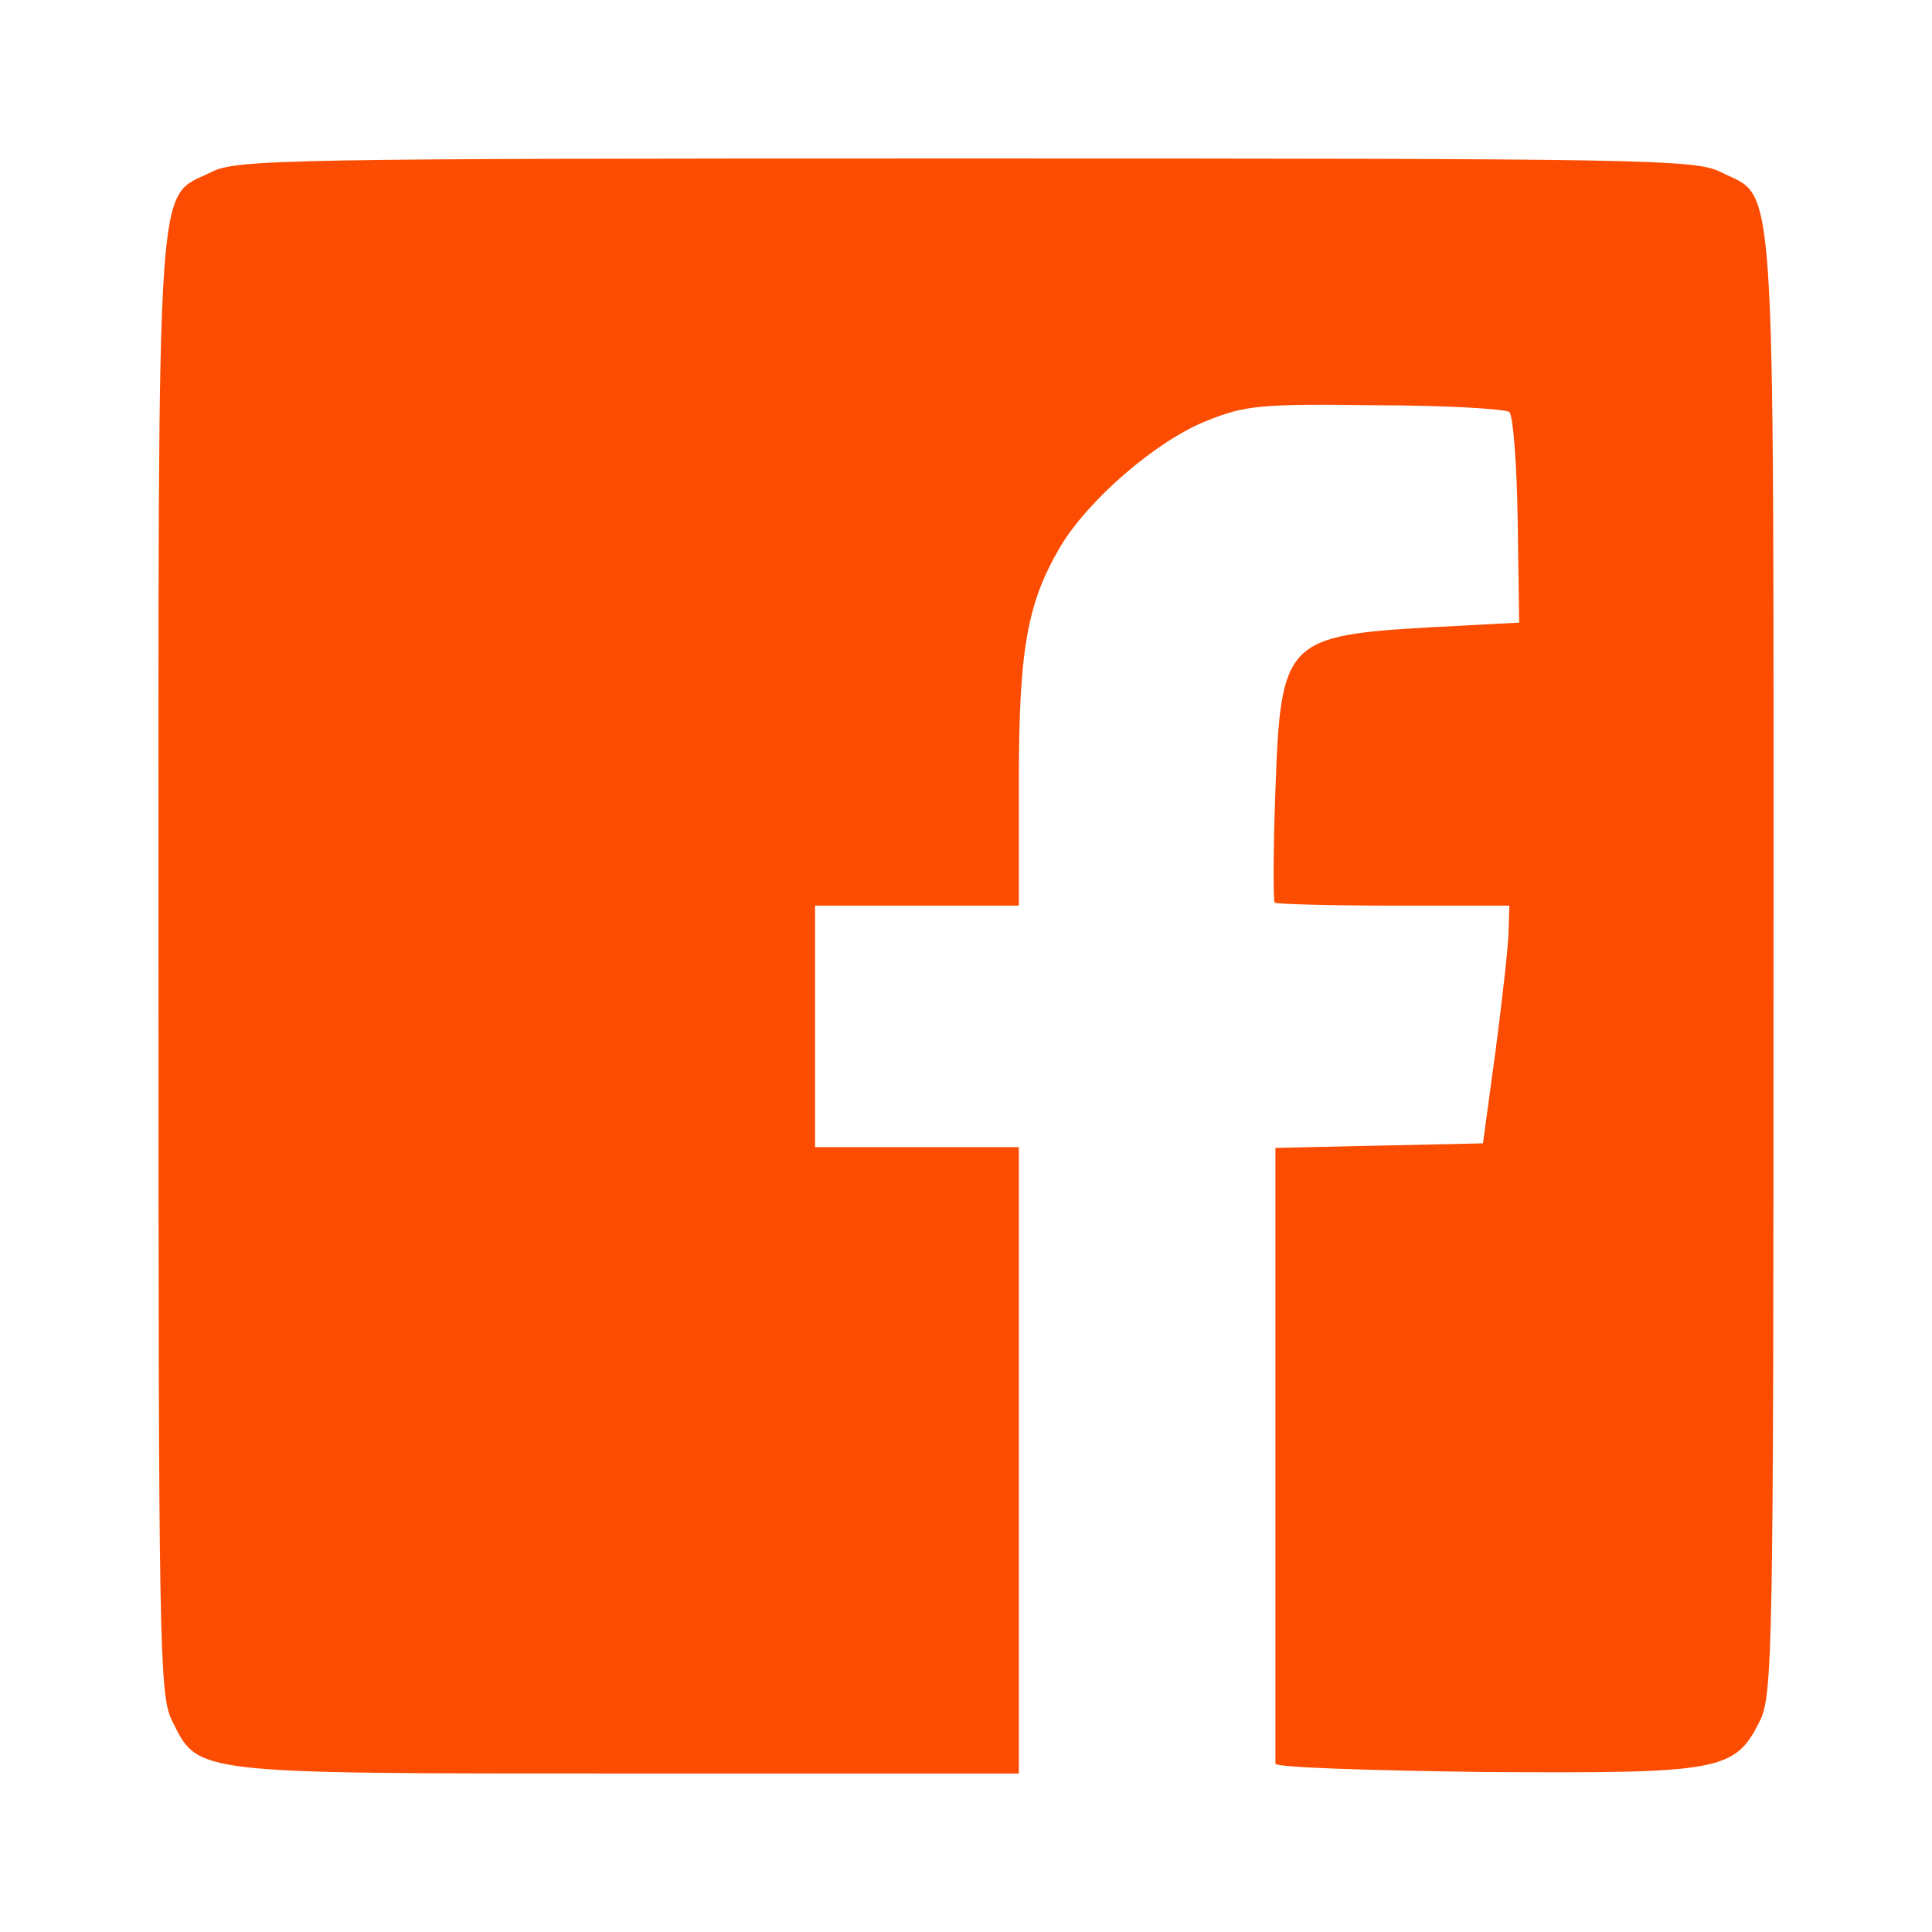
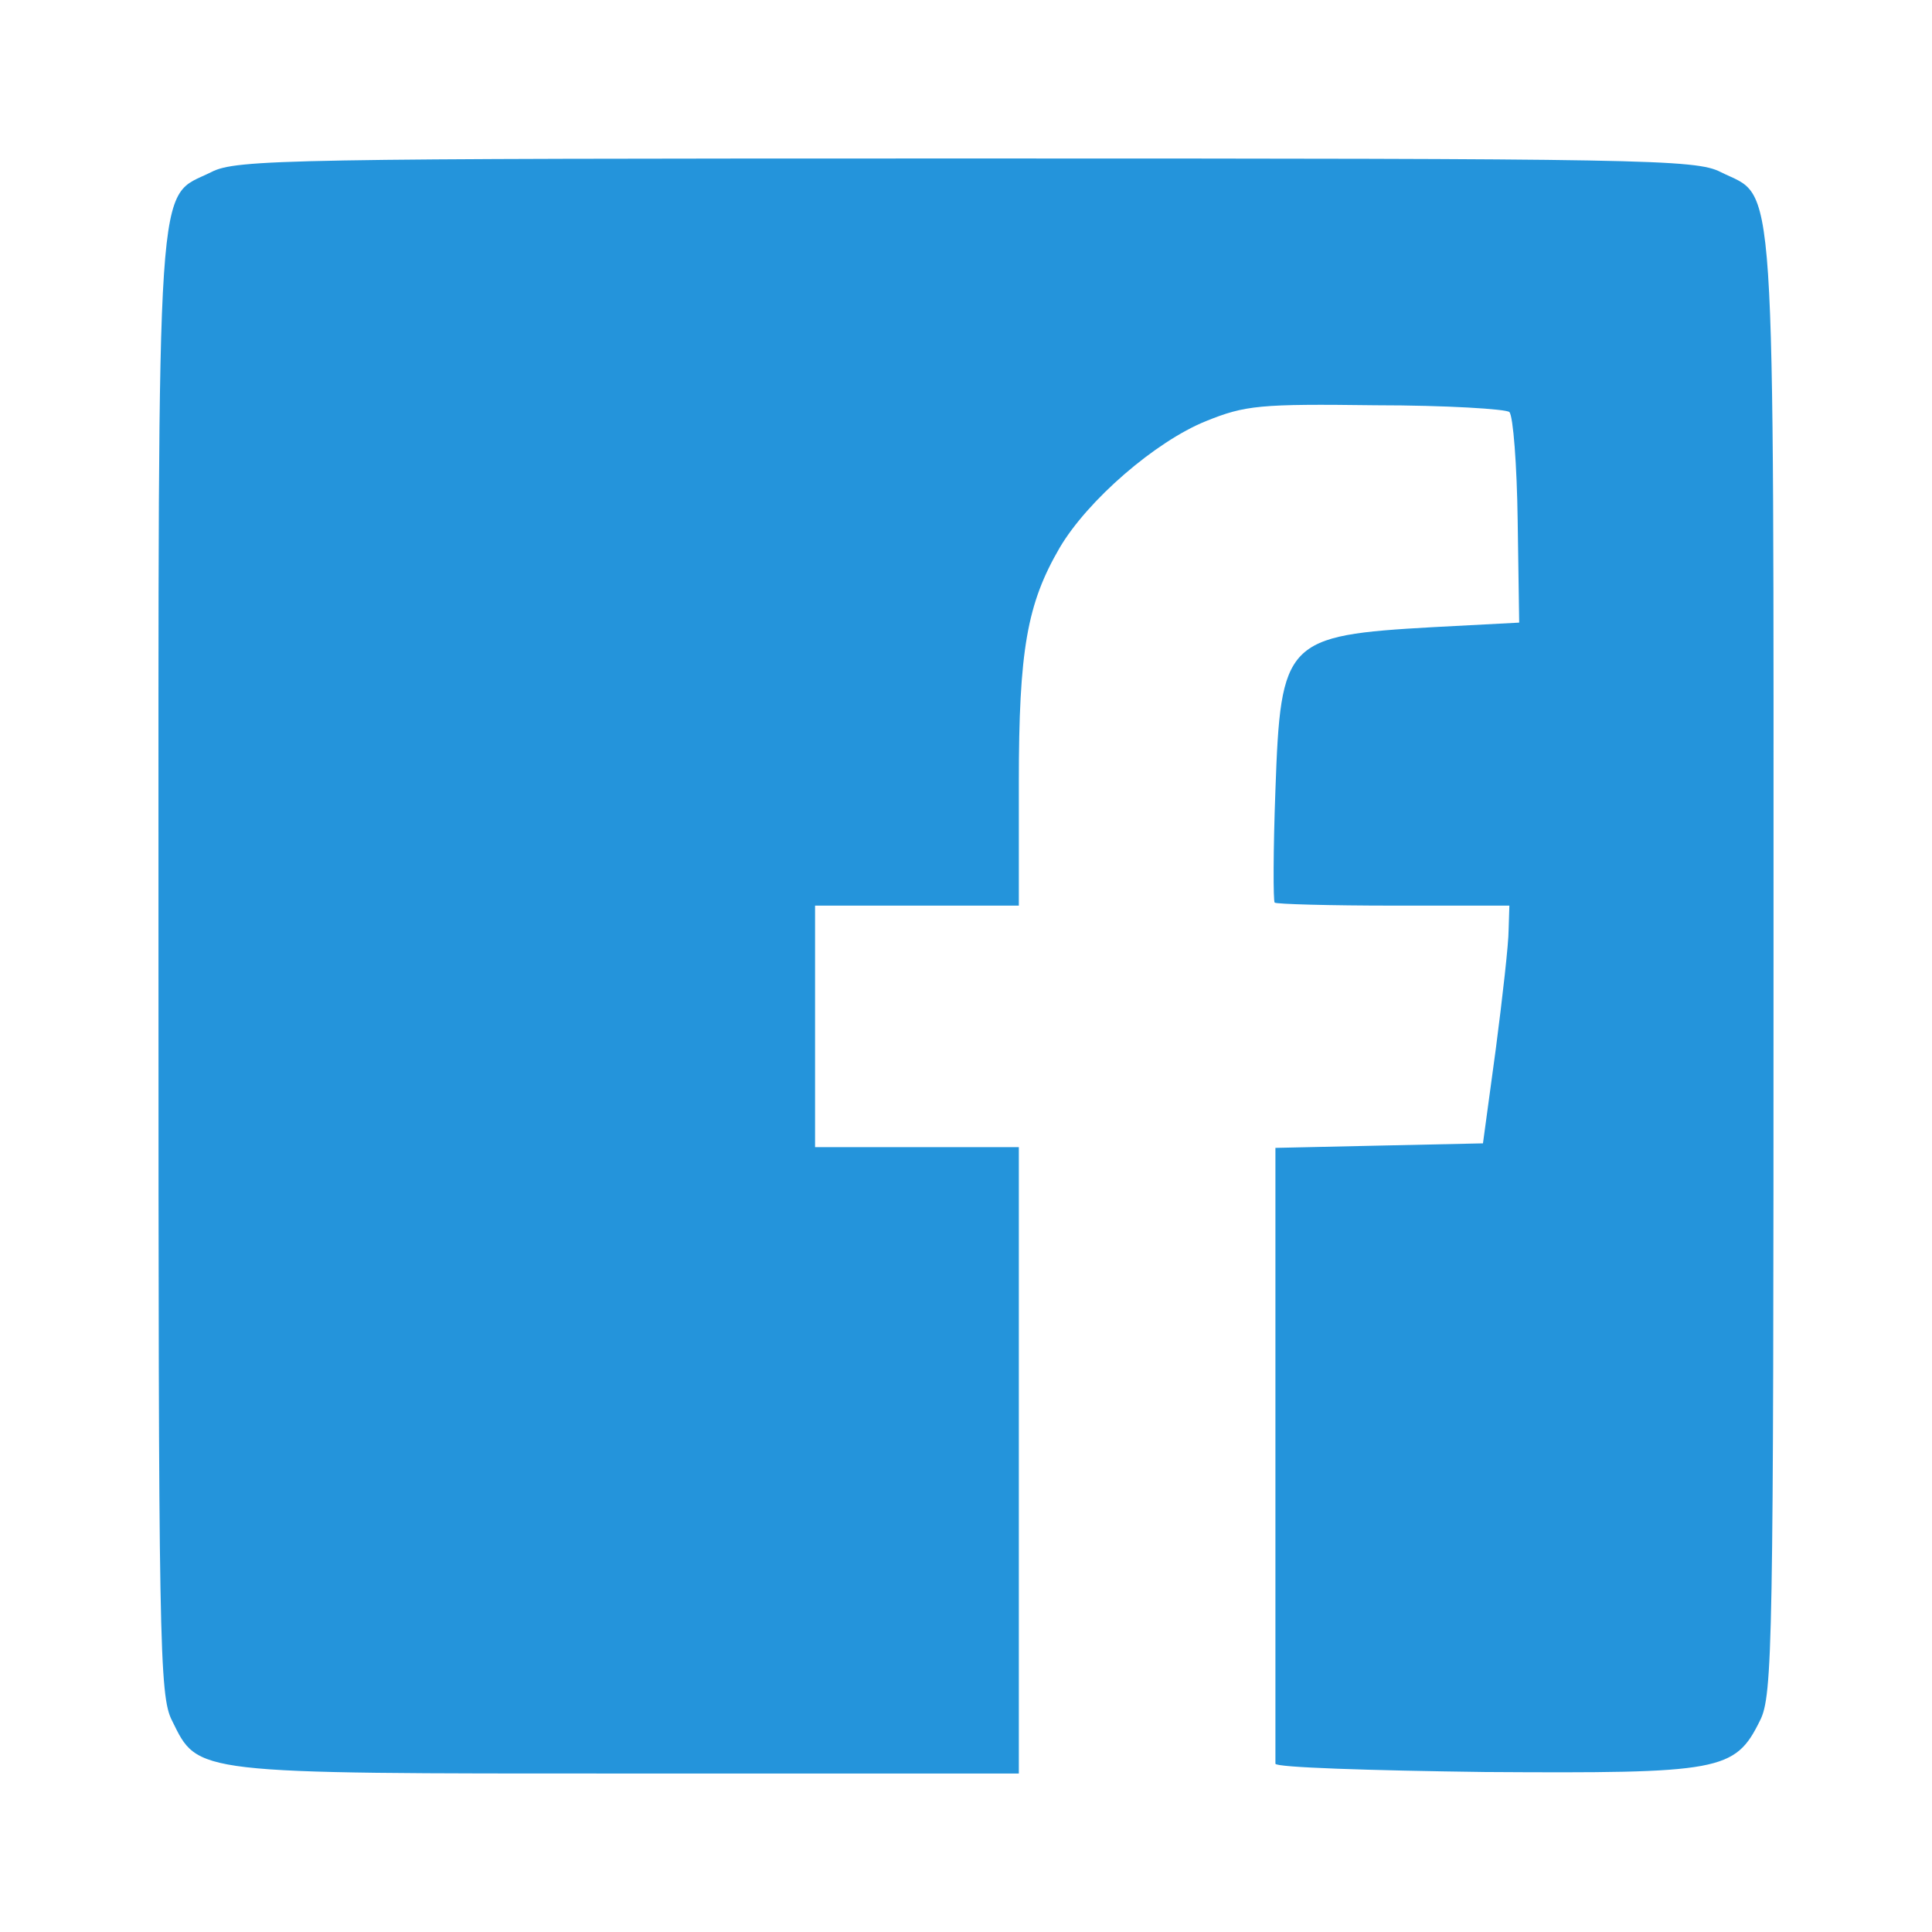
<svg xmlns="http://www.w3.org/2000/svg" version="1.0" width="256pt" height="256pt" viewBox="0 0 256 256">
-   <g transform="translate(0,256) scale(0.1,-0.1)" fill="#fc4c02" stroke="none">
+   <g transform="translate(0,256) scale(0.1,-0.1)" fill="#2494db" stroke="none">
    <path d="M280 2332 c-74 -37 -70 27 -70 -1052 0 -899 1 -967 18 -1000 35 -71 25 -70 605 -70 l517 0 0 415 0 415 -135 0 -135 0 0 160 0 160 135 0 135 0 0 163 c0 176 11 237 54 311 37 63 127 141 194 168 52 21 71 23 225 21 93 0 173 -5 177 -9 5 -5 10 -70 11 -144 l2 -135 -114 -6 c-196 -11 -202 -18 -209 -216 -3 -80 -3 -147 -1 -149 2 -2 73 -4 158 -4 l153 0 -1 -32 c0 -18 -8 -89 -17 -158 l-17 -125 -138 -3 -137 -3 0 -404 c0 -223 0 -408 0 -412 0 -5 125 -9 277 -11 313 -2 332 1 365 68 17 33 18 101 18 1000 0 1079 4 1015 -70 1052 -33 17 -101 18 -1000 18 -899 0 -967 -1 -1000 -18z" />
  </g>
</svg>
